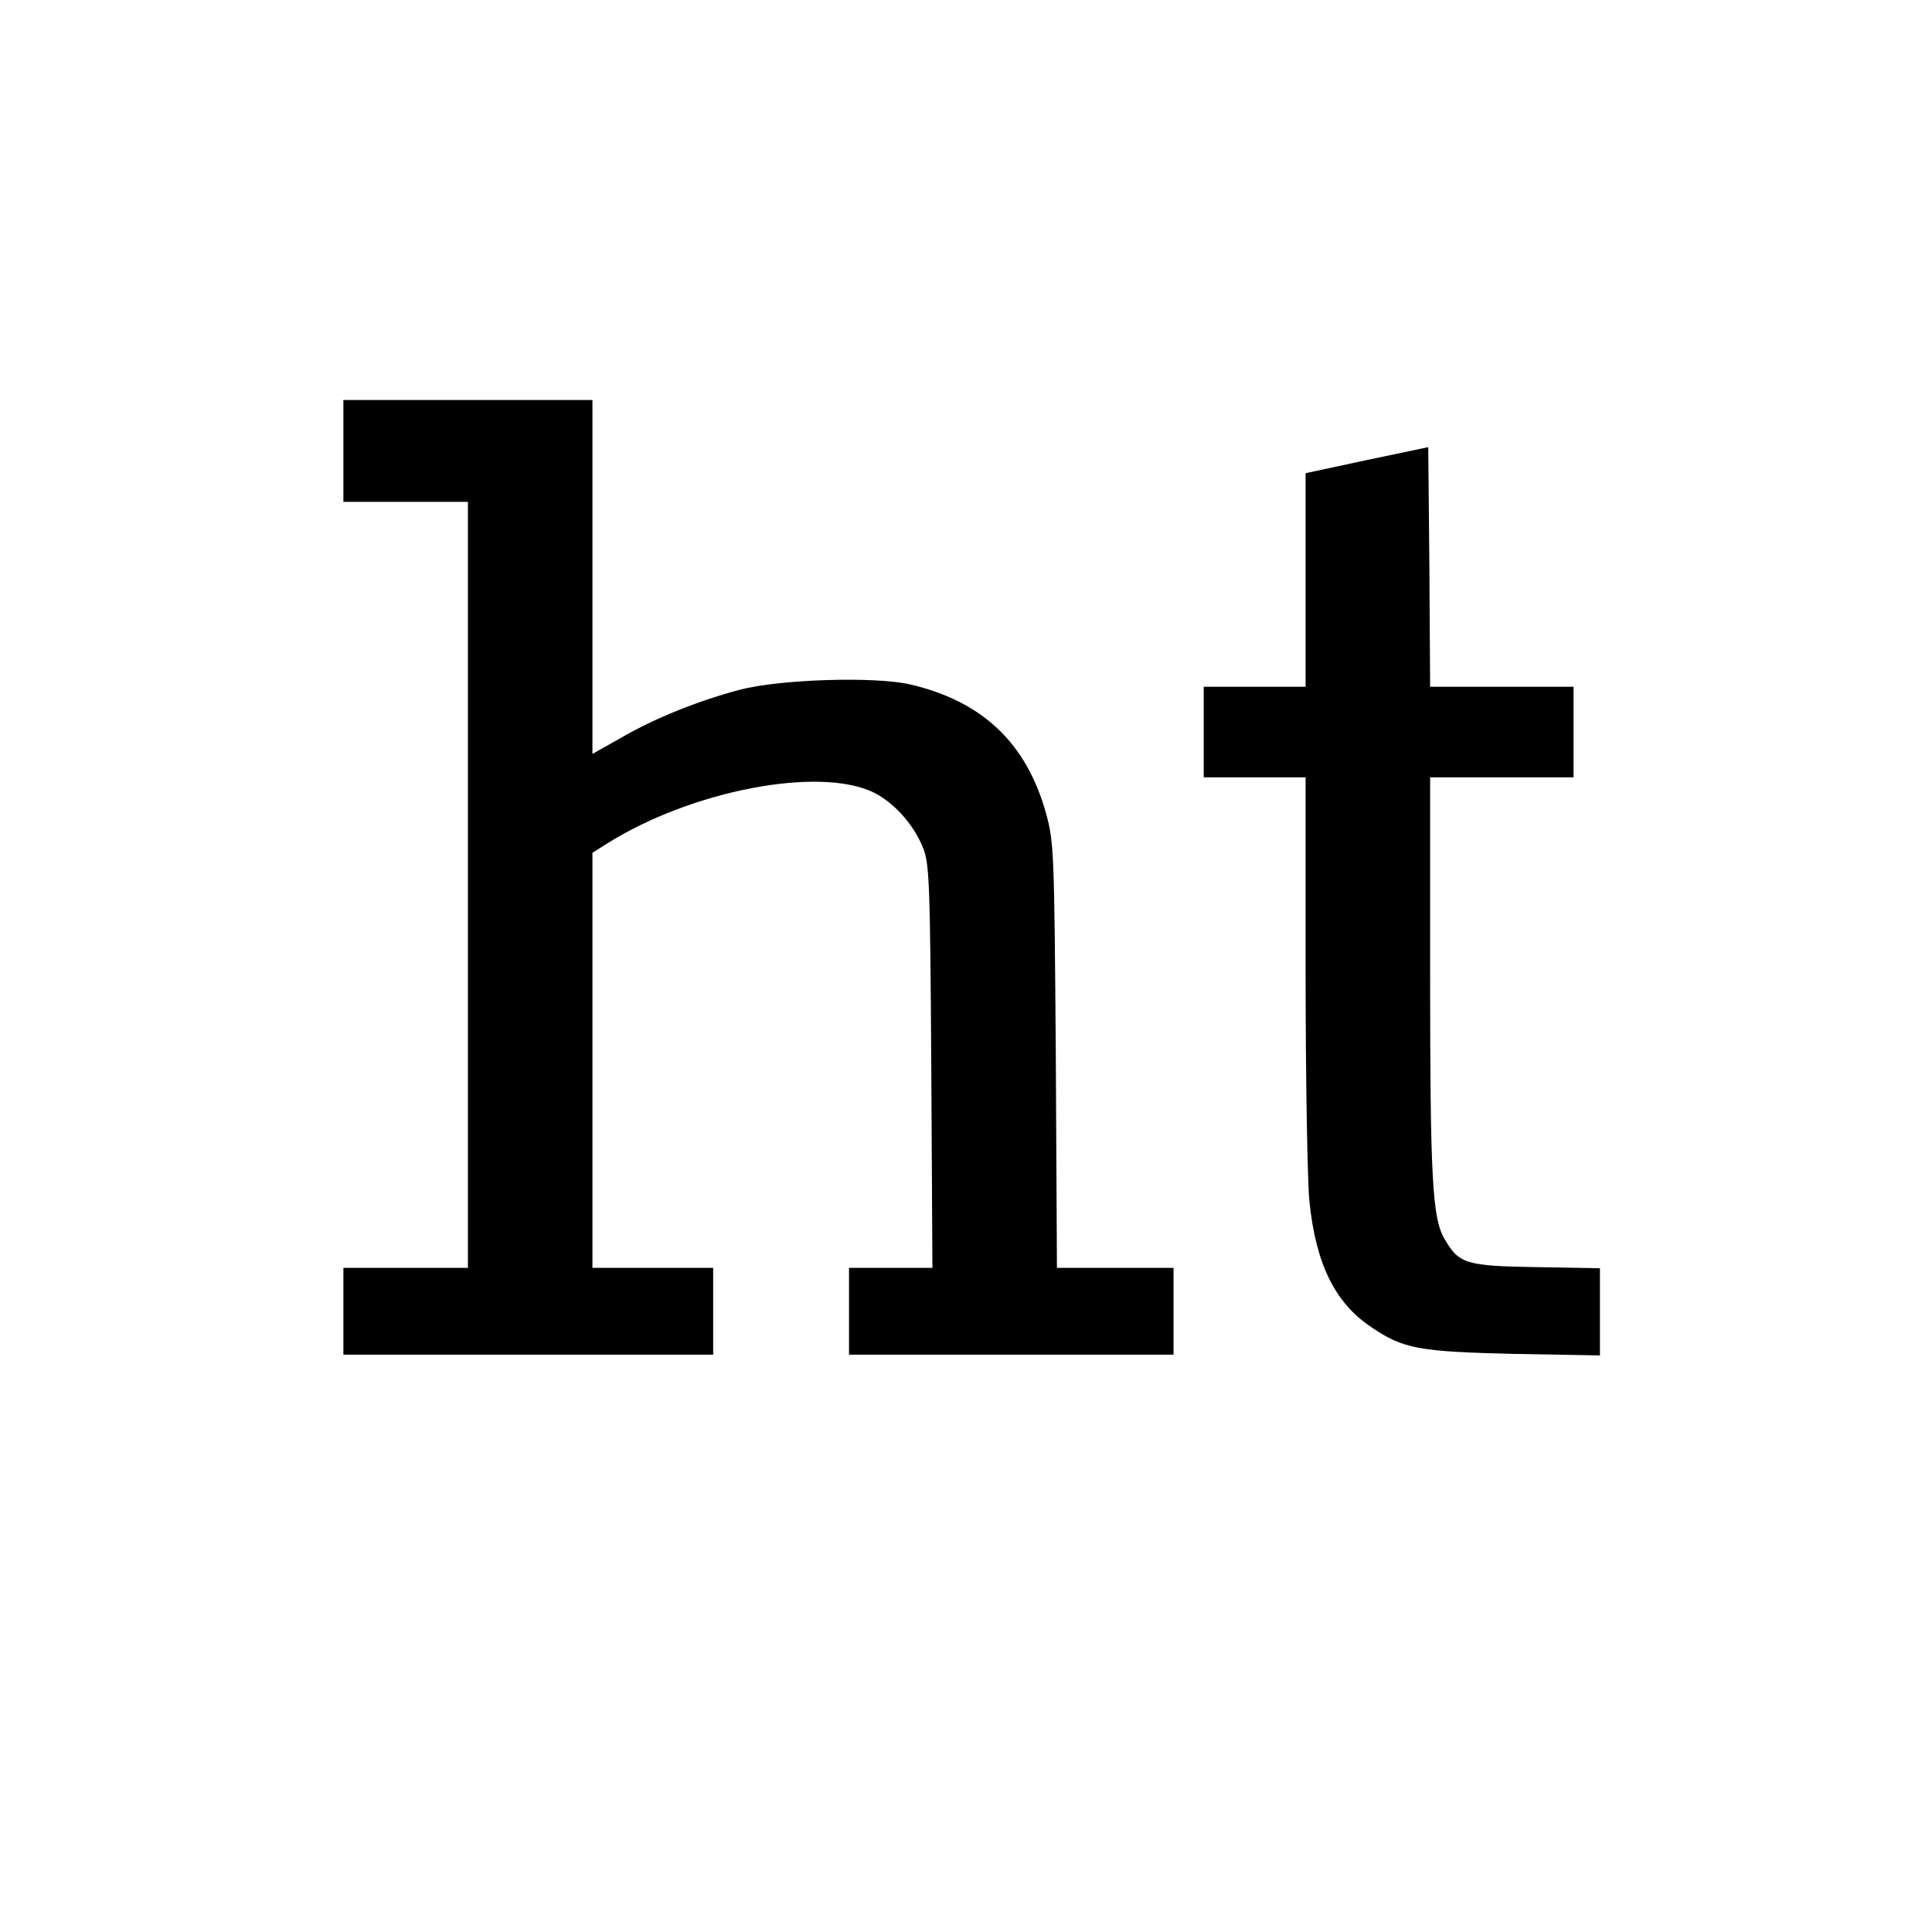
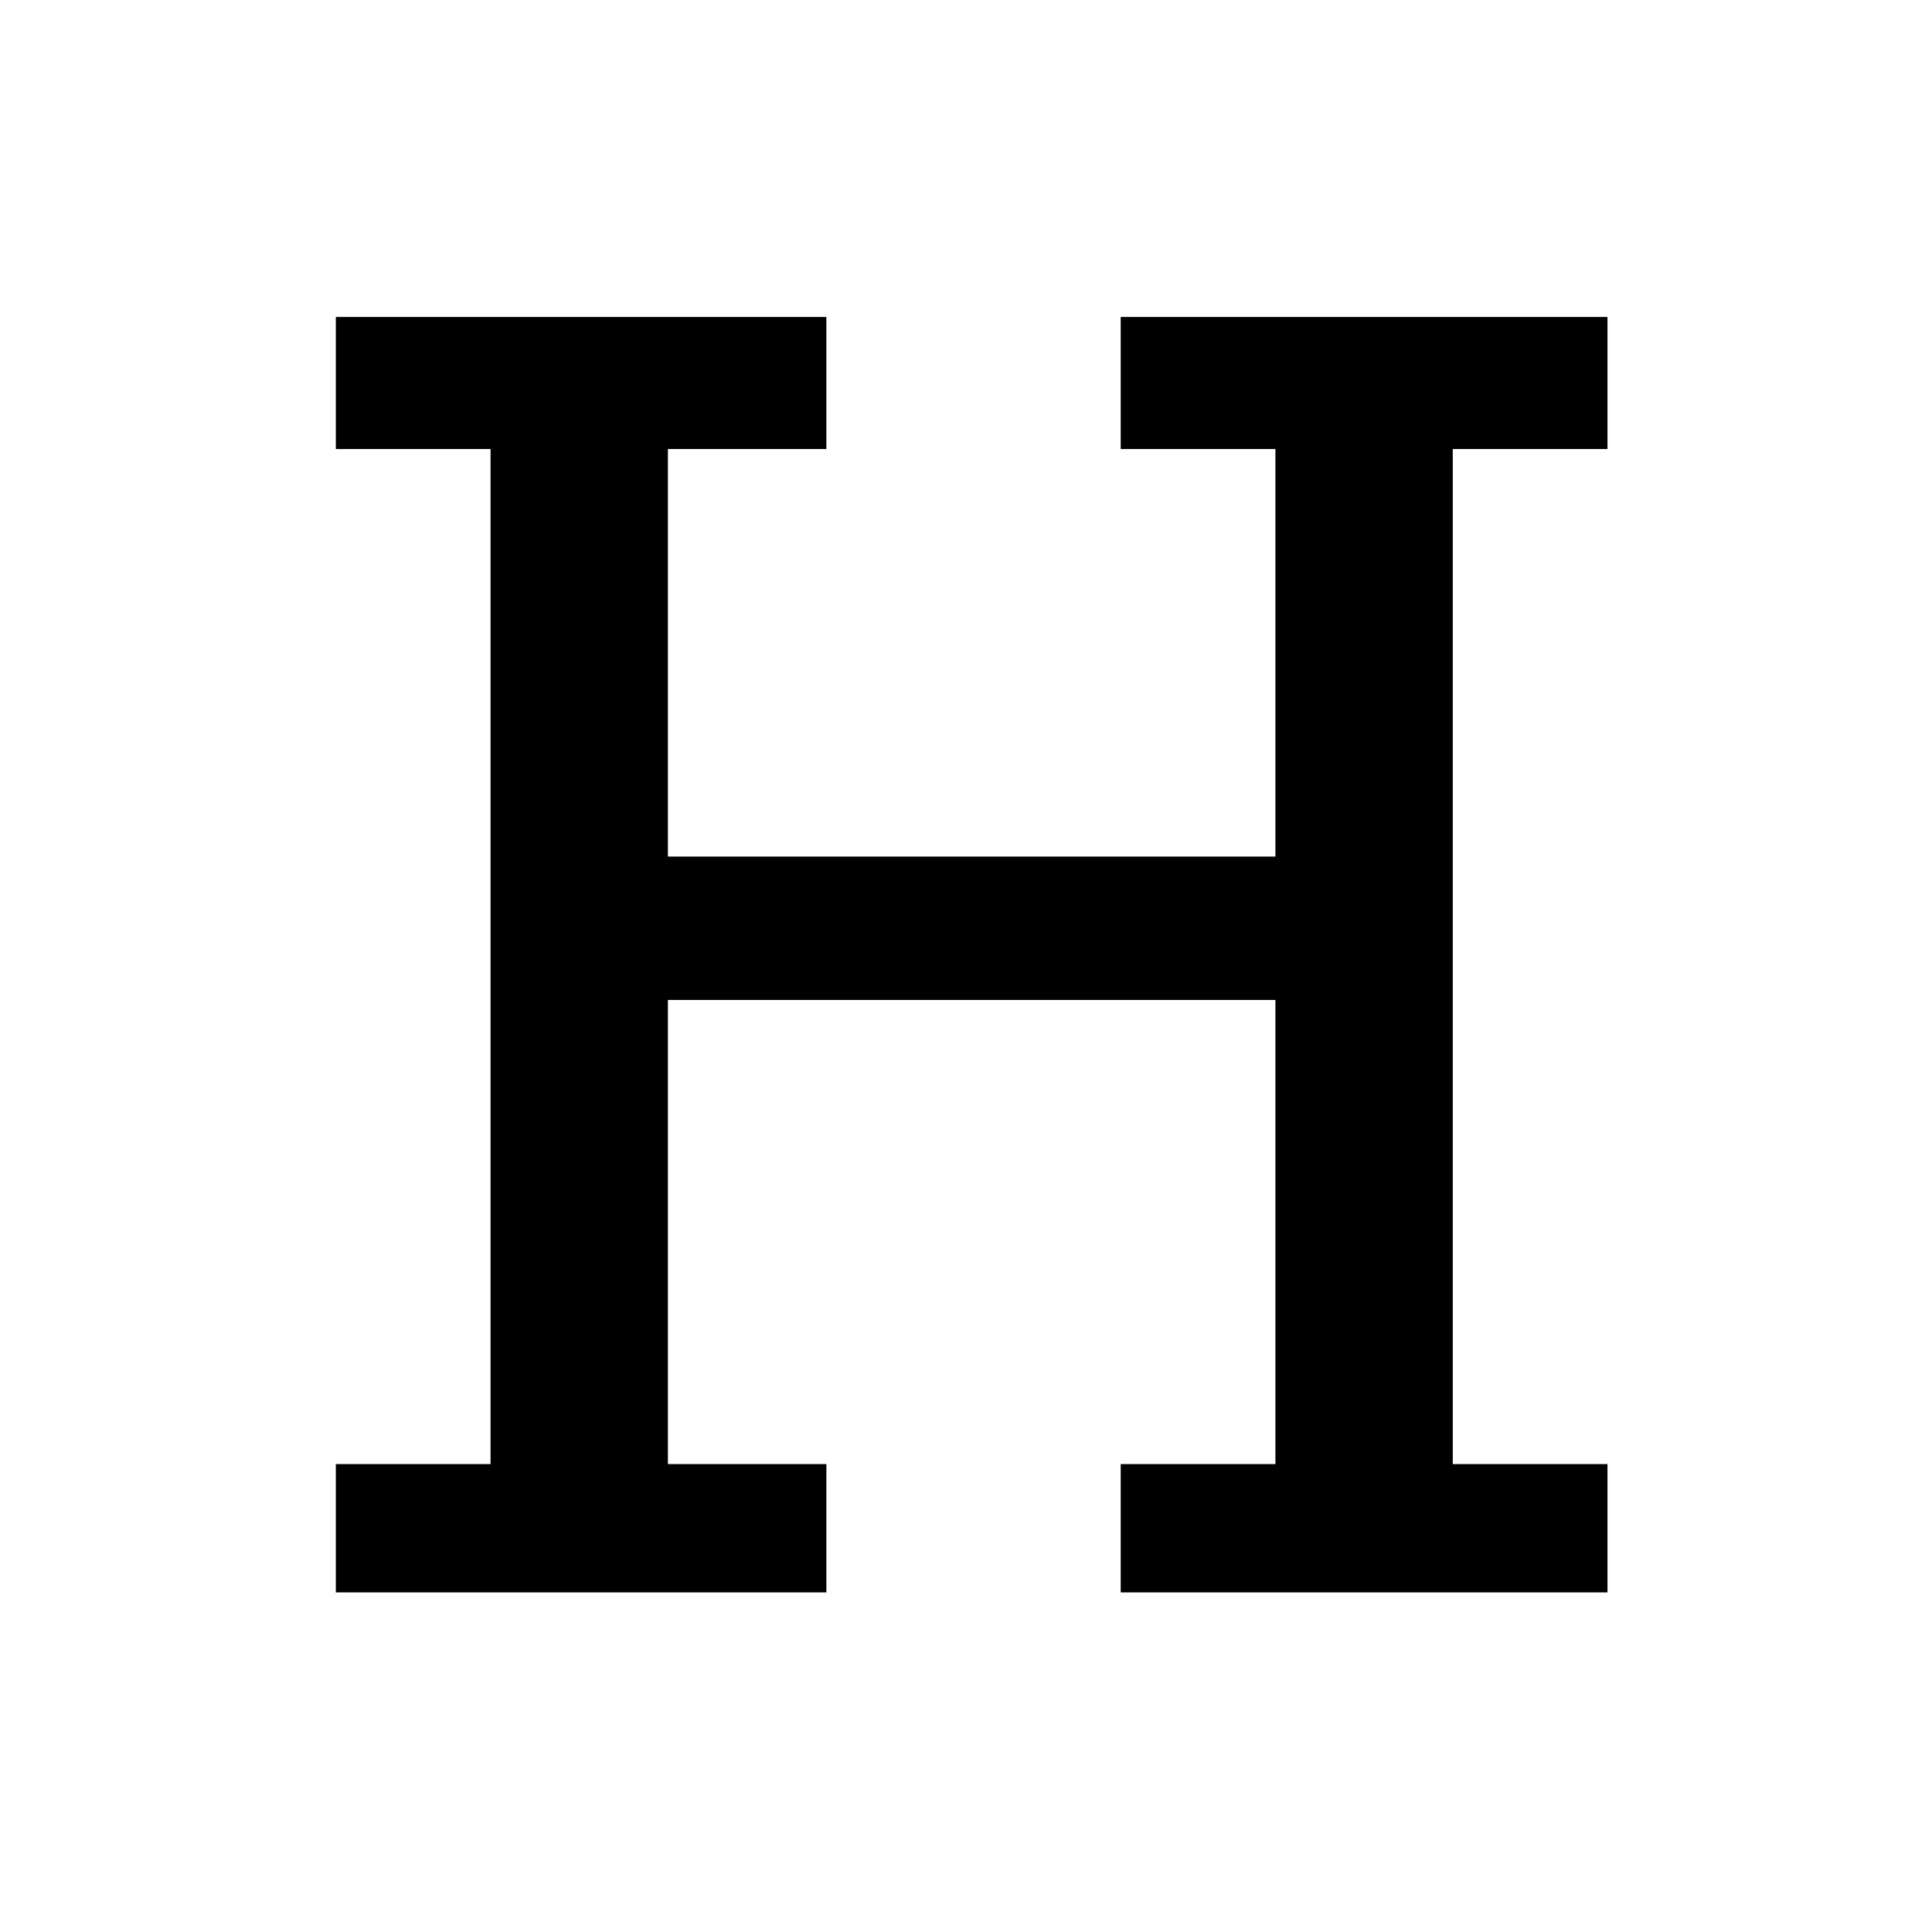
<svg xmlns="http://www.w3.org/2000/svg" version="1.0" width="512pt" height="512pt" viewBox="0 0 512 512" preserveAspectRatio="xMidYMid meet">
  <g transform="translate(0,512) scale(0.1,-0.1)" fill="#000000" stroke="none">
-     <path d="M910 3925 l0 -135 165 0 165 0 0 -1015 0 -1015 -165 0 -165 0 0 -115 0 -115 490 0 490 0 0 115 0 115 -160 0 -160 0 0 550 0 550 38 24 c224 141 562 206 707 136 55 -27 108 -87 132 -149 16 -42 18 -97 21 -578 l3 -533 -111 0 -110 0 0 -115 0 -115 430 0 430 0 0 115 0 115 -154 0 -155 0 -3 563 c-4 544 -5 565 -26 642 -52 186 -168 296 -359 341 -94 22 -346 14 -453 -14 -109 -29 -224 -75 -312 -126 l-78 -44 0 469 0 469 -330 0 -330 0 0 -135z" />
-     <path d="M3623 3901 l-163 -35 0 -283 0 -283 -135 0 -135 0 0 -120 0 -120 135 0 135 0 0 -517 c0 -285 5 -558 10 -606 17 -167 68 -270 164 -334 85 -58 127 -65 379 -71 l227 -4 0 115 0 116 -169 3 c-187 3 -205 9 -243 75 -32 54 -38 160 -38 696 l0 527 190 0 190 0 0 120 0 120 -190 0 -190 0 -2 318 -3 317 -162 -34z" />
+     <path d="M890 4105 l0 -175 205 0 205 0 0 -1345 0 -1345 -205 0 -205 0 0 -170 0 -170 650 0 650 0 0 170 0 170 -210 0 -210 0 0 615 0 615 805 0 805 0 0 -615 0 -615 -205 0 -205 0 0 -170 0 -170 645 0 645 0 0 170 0 170 -205 0 -205 0 0 1345 0 1345 205 0 205 0 0 175 0 175 -645 0 -645 0 0 -175 0 -175 205 0 205 0 0 -540 0 -540 -805 0 -805 0 0 540 0 540 210 0 210 0 0 175 0 175 -650 0 -650 0 0 -175z" />
  </g>
</svg>
